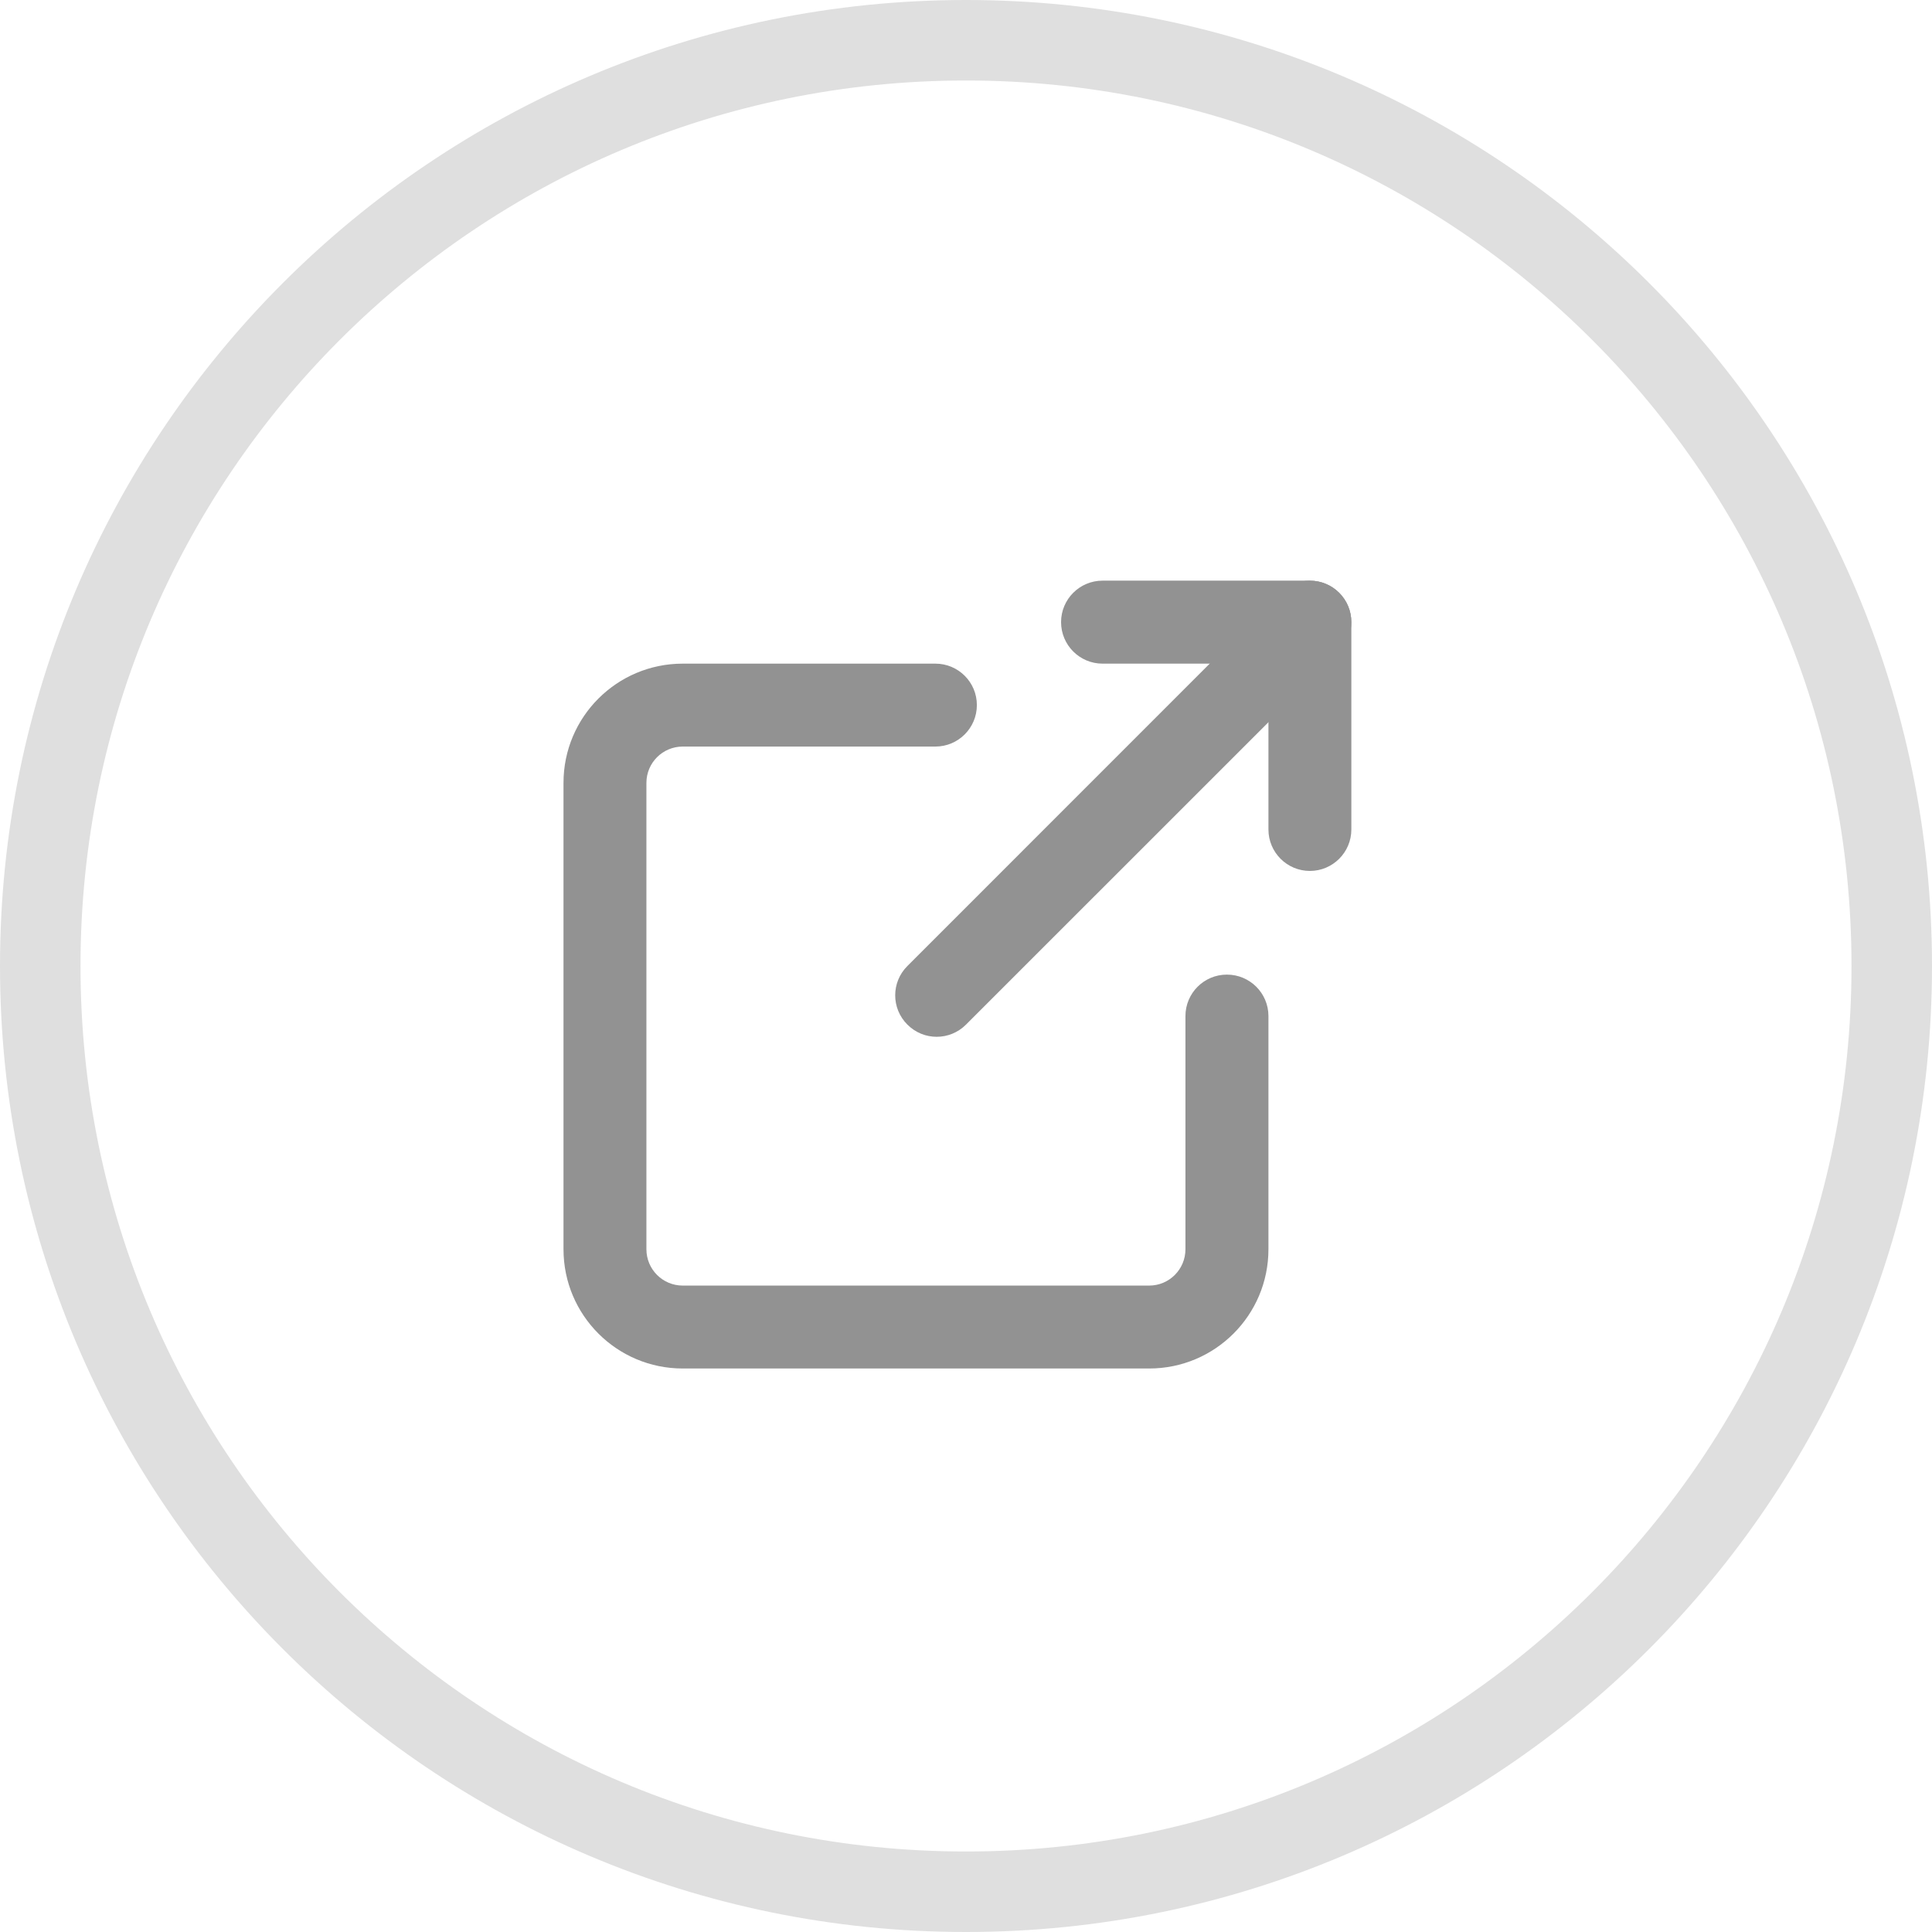
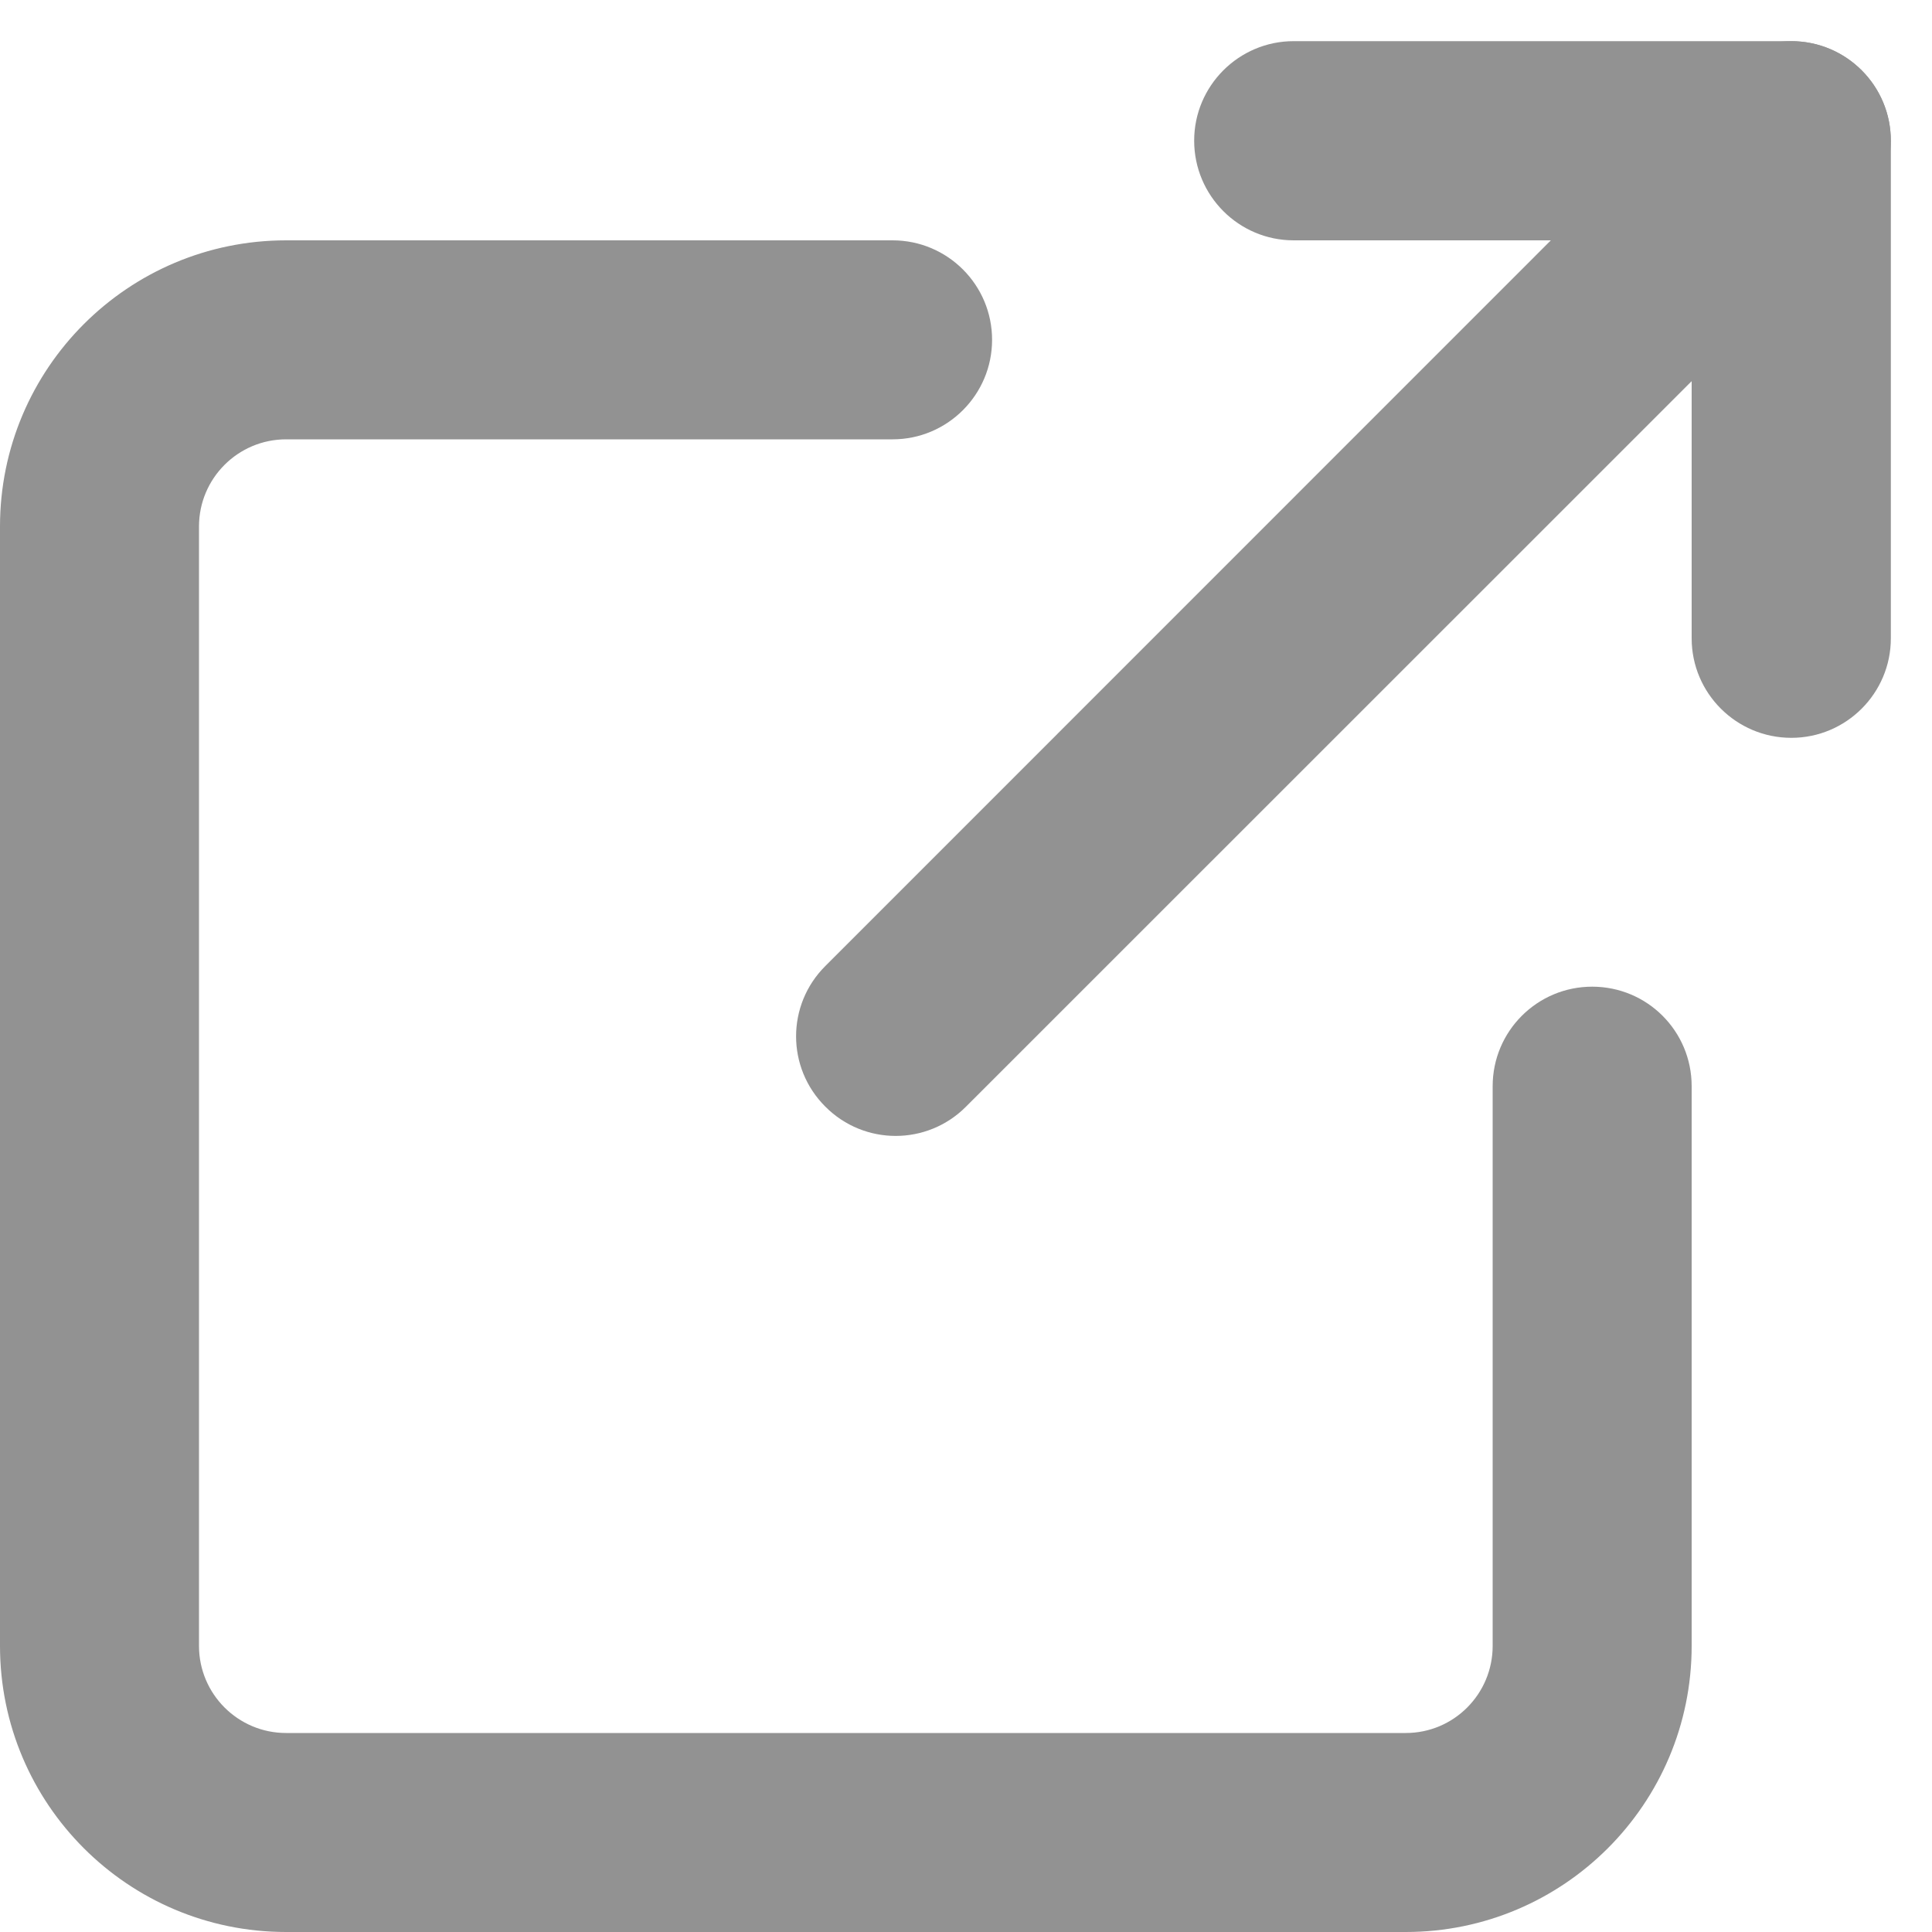
- <svg xmlns="http://www.w3.org/2000/svg" width="24" height="24" viewBox="0 0 24 24" fill="none">
-   <circle cx="12" cy="12" r="11.5" stroke="#DFDFDF" />
-   <path d="M15.907 7.364C16.108 7.163 16.435 7.163 16.636 7.364C16.837 7.565 16.837 7.892 16.636 8.093L12 12.728C11.799 12.93 11.473 12.93 11.272 12.728C11.07 12.527 11.07 12.201 11.272 12L15.907 7.364Z" fill="#929292" />
-   <path d="M15.757 8.244H13.696C13.412 8.244 13.181 8.013 13.181 7.728C13.181 7.444 13.412 7.213 13.696 7.213H16.272C16.556 7.213 16.787 7.444 16.787 7.728V10.304C16.787 10.588 16.556 10.819 16.272 10.819C15.987 10.819 15.757 10.588 15.757 10.304V8.244Z" fill="#929292" />
-   <path d="M14.726 12.622C14.726 12.337 14.957 12.107 15.241 12.107C15.526 12.107 15.757 12.337 15.757 12.622V15.519C15.757 16.337 15.094 17 14.276 17H8.481C7.663 17 7 16.337 7 15.519L7 9.725C7 8.907 7.663 8.244 8.481 8.244C10.558 8.244 10.558 8.244 11.62 8.244C11.904 8.244 12.135 8.474 12.135 8.759C12.135 9.043 11.904 9.274 11.62 9.274C10.558 9.274 10.558 9.274 8.481 9.274C8.232 9.274 8.03 9.476 8.03 9.725L8.03 15.519C8.03 15.768 8.232 15.97 8.481 15.97H14.276C14.524 15.97 14.726 15.768 14.726 15.519V12.622Z" fill="#929292" />
+ <svg xmlns="http://www.w3.org/2000/svg" width="10" height="10" viewBox="0 0 10 10" fill="none">
+   <path d="M8.907 0.364C9.109 0.163 9.435 0.163 9.636 0.364C9.837 0.565 9.837 0.892 9.636 1.093L5 5.728C4.799 5.93 4.473 5.93 4.272 5.728C4.07 5.527 4.07 5.201 4.272 5L8.907 0.364Z" fill="#929292" />
+   <path d="M8.756 1.244H6.696C6.412 1.244 6.181 1.013 6.181 0.728C6.181 0.444 6.412 0.213 6.696 0.213H9.272C9.556 0.213 9.787 0.444 9.787 0.728V3.304C9.787 3.588 9.556 3.819 9.272 3.819C8.987 3.819 8.756 3.588 8.756 3.304V1.244Z" fill="#929292" />
+   <path d="M7.726 5.622C7.726 5.337 7.957 5.107 8.241 5.107C8.526 5.107 8.756 5.337 8.756 5.622V8.519C8.756 9.337 8.093 10 7.276 10H1.481C0.663 10 0 9.337 0 8.519L1.22806e-06 2.725C1.22806e-06 1.907 0.663 1.244 1.481 1.244C3.558 1.244 3.558 1.244 4.62 1.244C4.904 1.244 5.135 1.474 5.135 1.759C5.135 2.043 4.904 2.274 4.62 2.274C3.558 2.274 3.558 2.274 1.481 2.274C1.232 2.274 1.03 2.476 1.03 2.725L1.03 8.519C1.03 8.768 1.232 8.97 1.481 8.97H7.276C7.525 8.97 7.726 8.768 7.726 8.519V5.622Z" fill="#929292" />
</svg>
